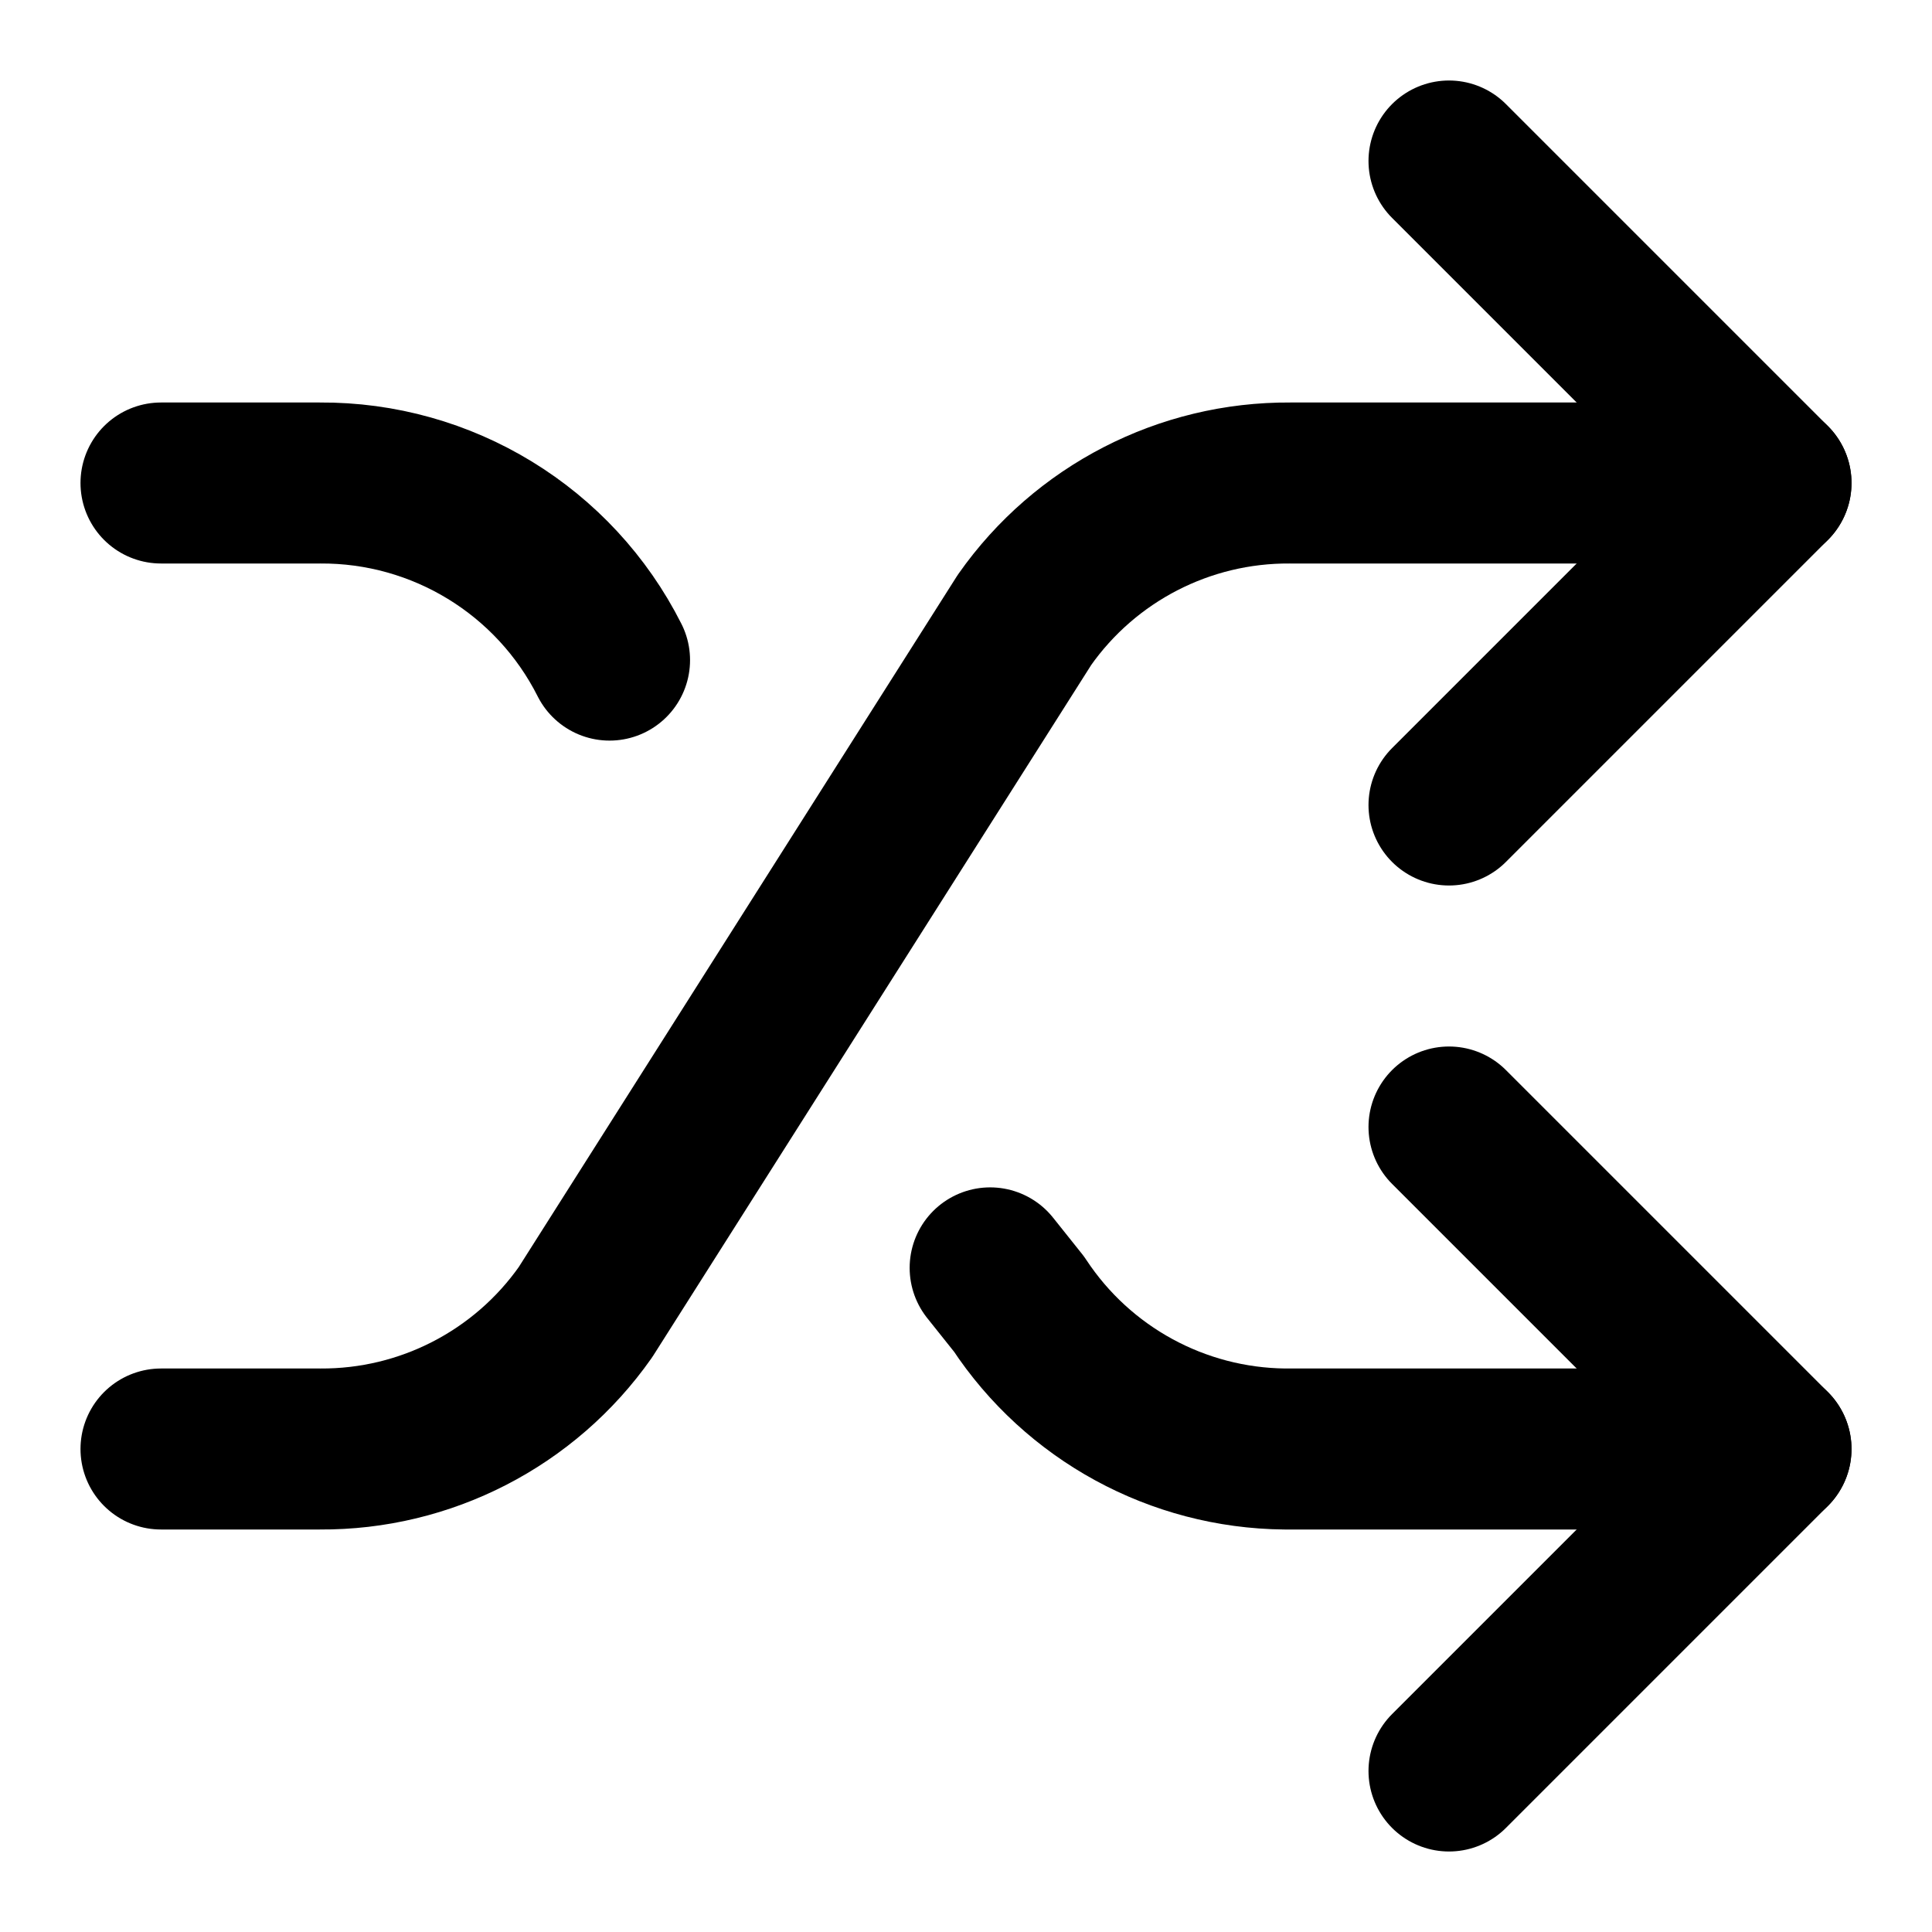
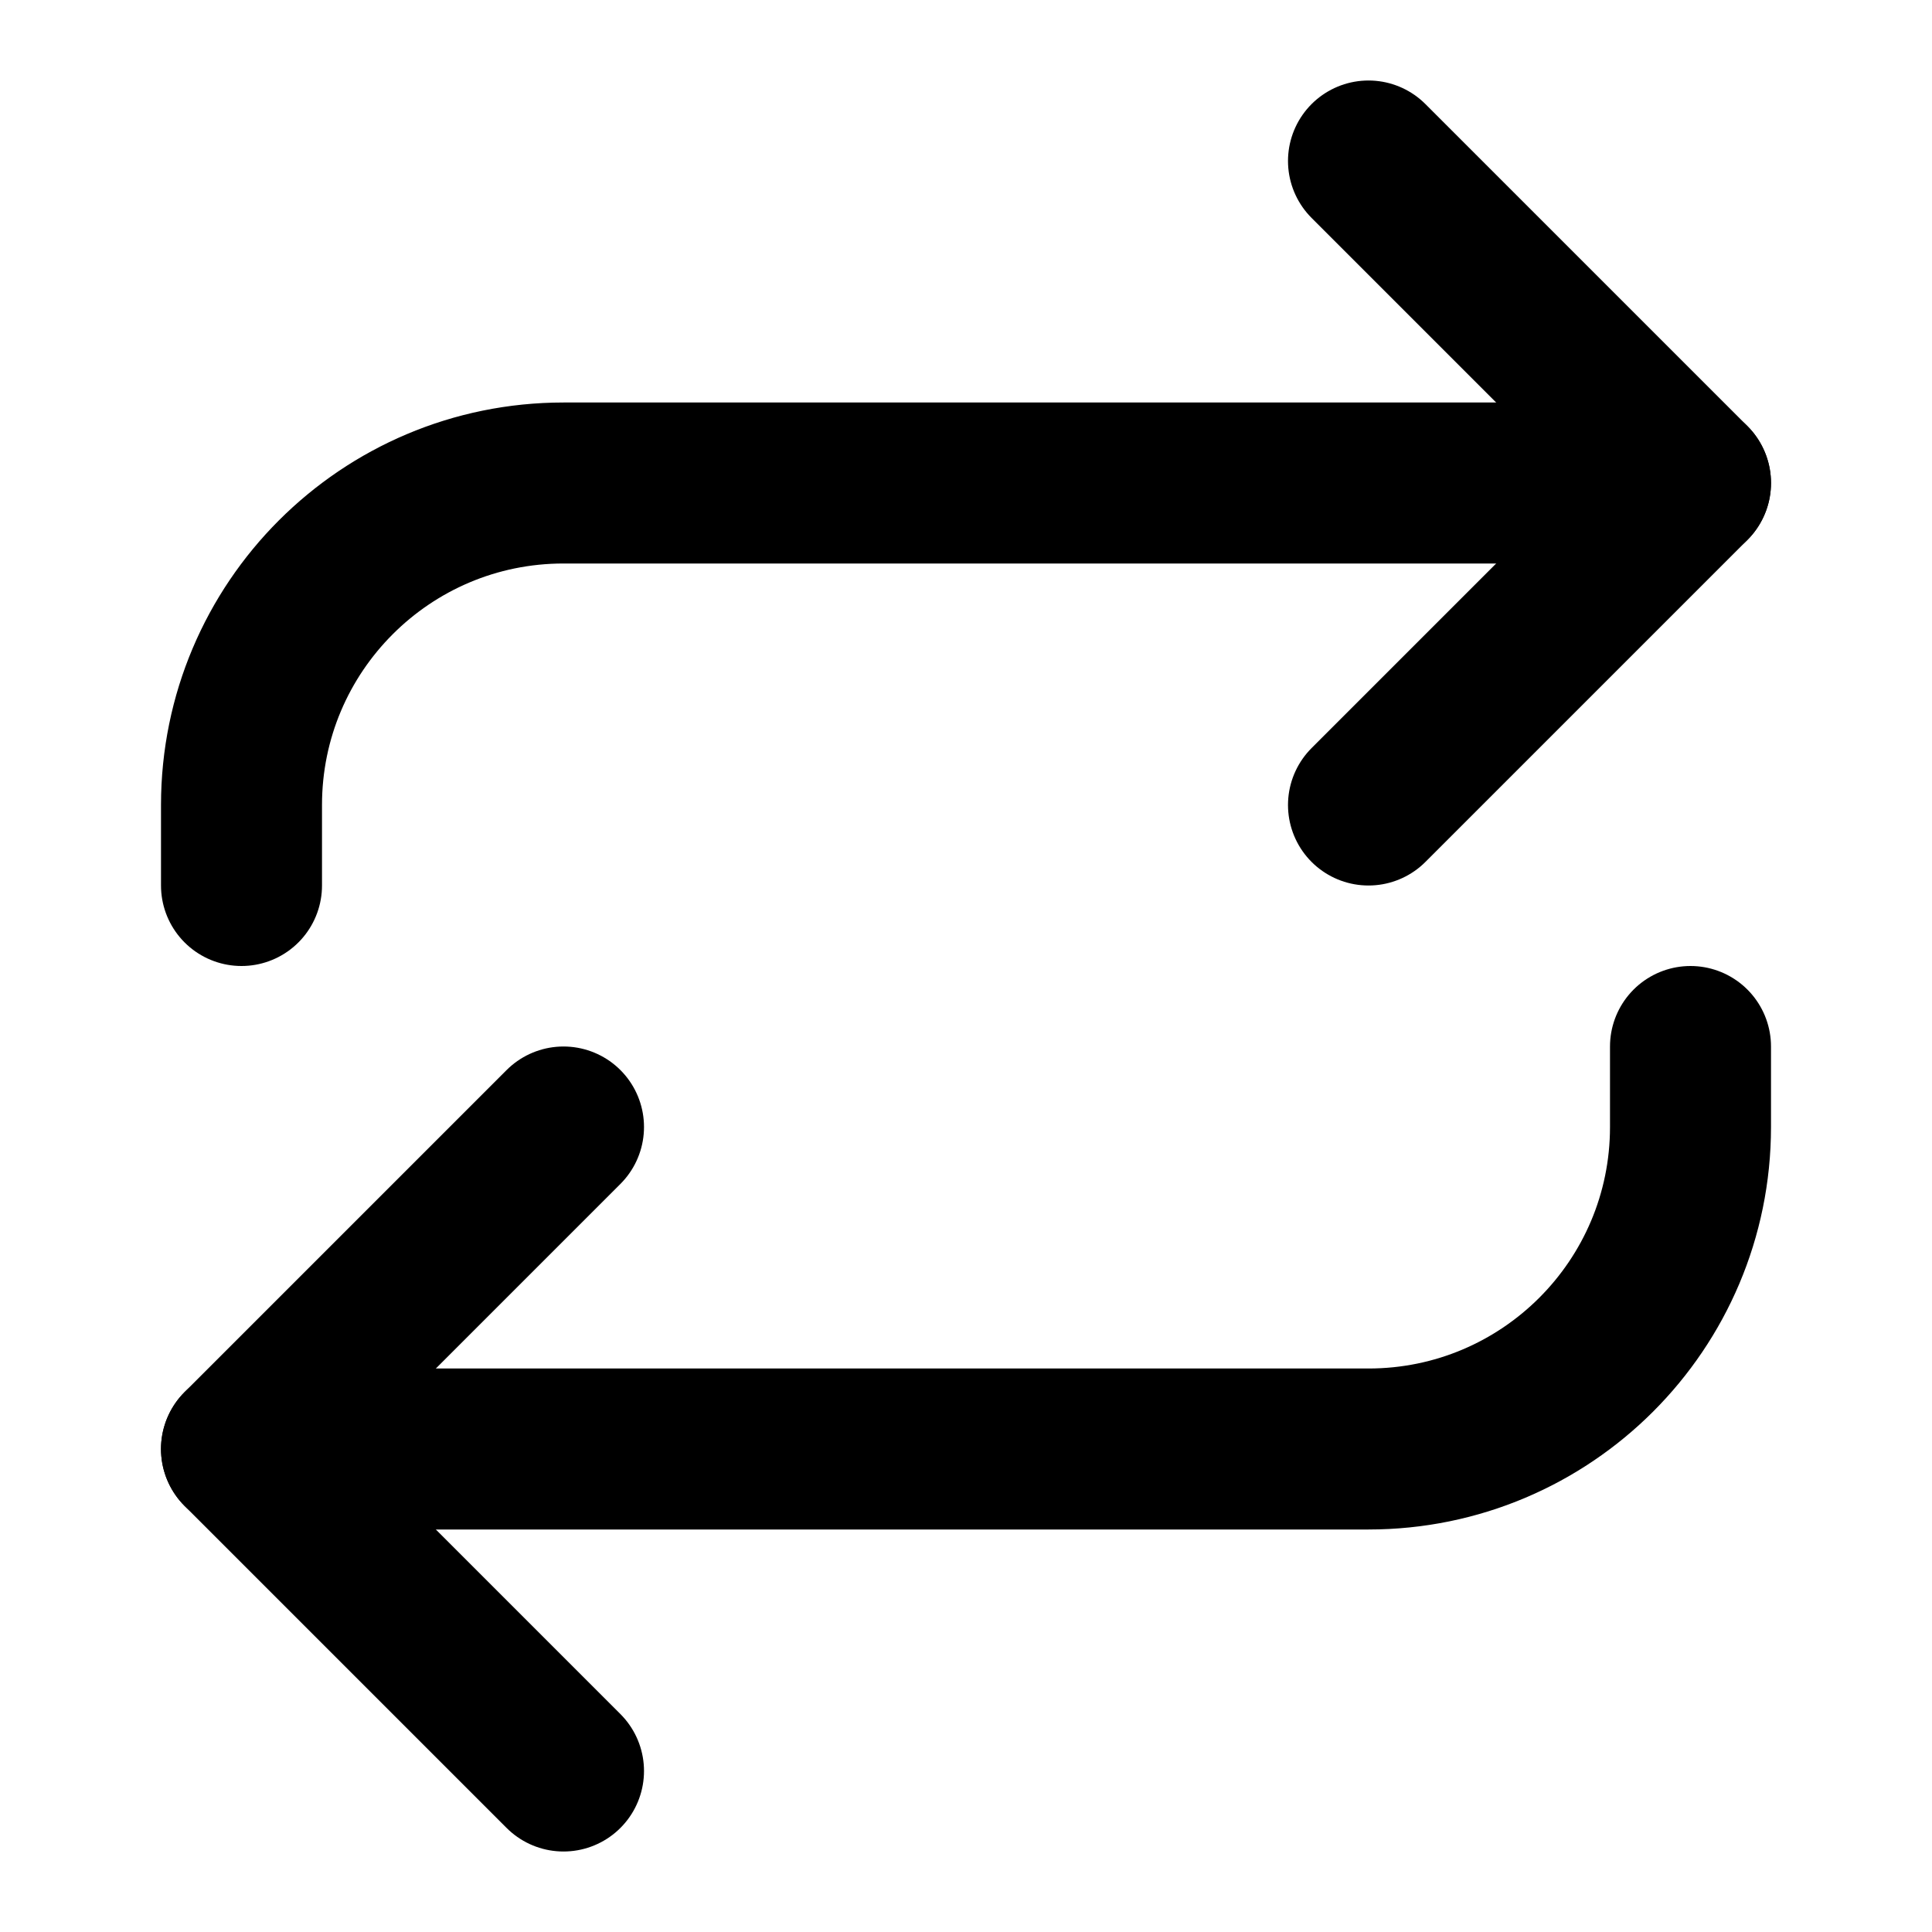
- <svg xmlns="http://www.w3.org/2000/svg" width="24" height="24" viewBox="0 0 24 24" fill="none" stroke="currentColor" stroke-width="2" stroke-linecap="round" stroke-linejoin="round" class="lucide lucide-shuffle-icon lucide-shuffle">
-   <path d="m18 14 4 4-4 4" />
-   <path d="m18 2 4 4-4 4" />
-   <path d="M2 18h1.973a4 4 0 0 0 3.3-1.7l5.454-8.6a4 4 0 0 1 3.3-1.7H22" />
-   <path d="M2 6h1.972a4 4 0 0 1 3.6 2.2" />
-   <path d="M22 18h-6.041a4 4 0 0 1-3.3-1.8l-.359-.45" />
+ <svg xmlns="http://www.w3.org/2000/svg" width="24" height="24" viewBox="0 0 24 24" fill="none" stroke="currentColor" stroke-width="2" stroke-linecap="round" stroke-linejoin="round" class="lucide lucide-repeat-icon lucide-repeat">
+   <path d="m17 2 4 4-4 4" />
+   <path d="M3 11v-1a4 4 0 0 1 4-4h14" />
+   <path d="m7 22-4-4 4-4" />
+   <path d="M21 13v1a4 4 0 0 1-4 4H3" />
</svg>
